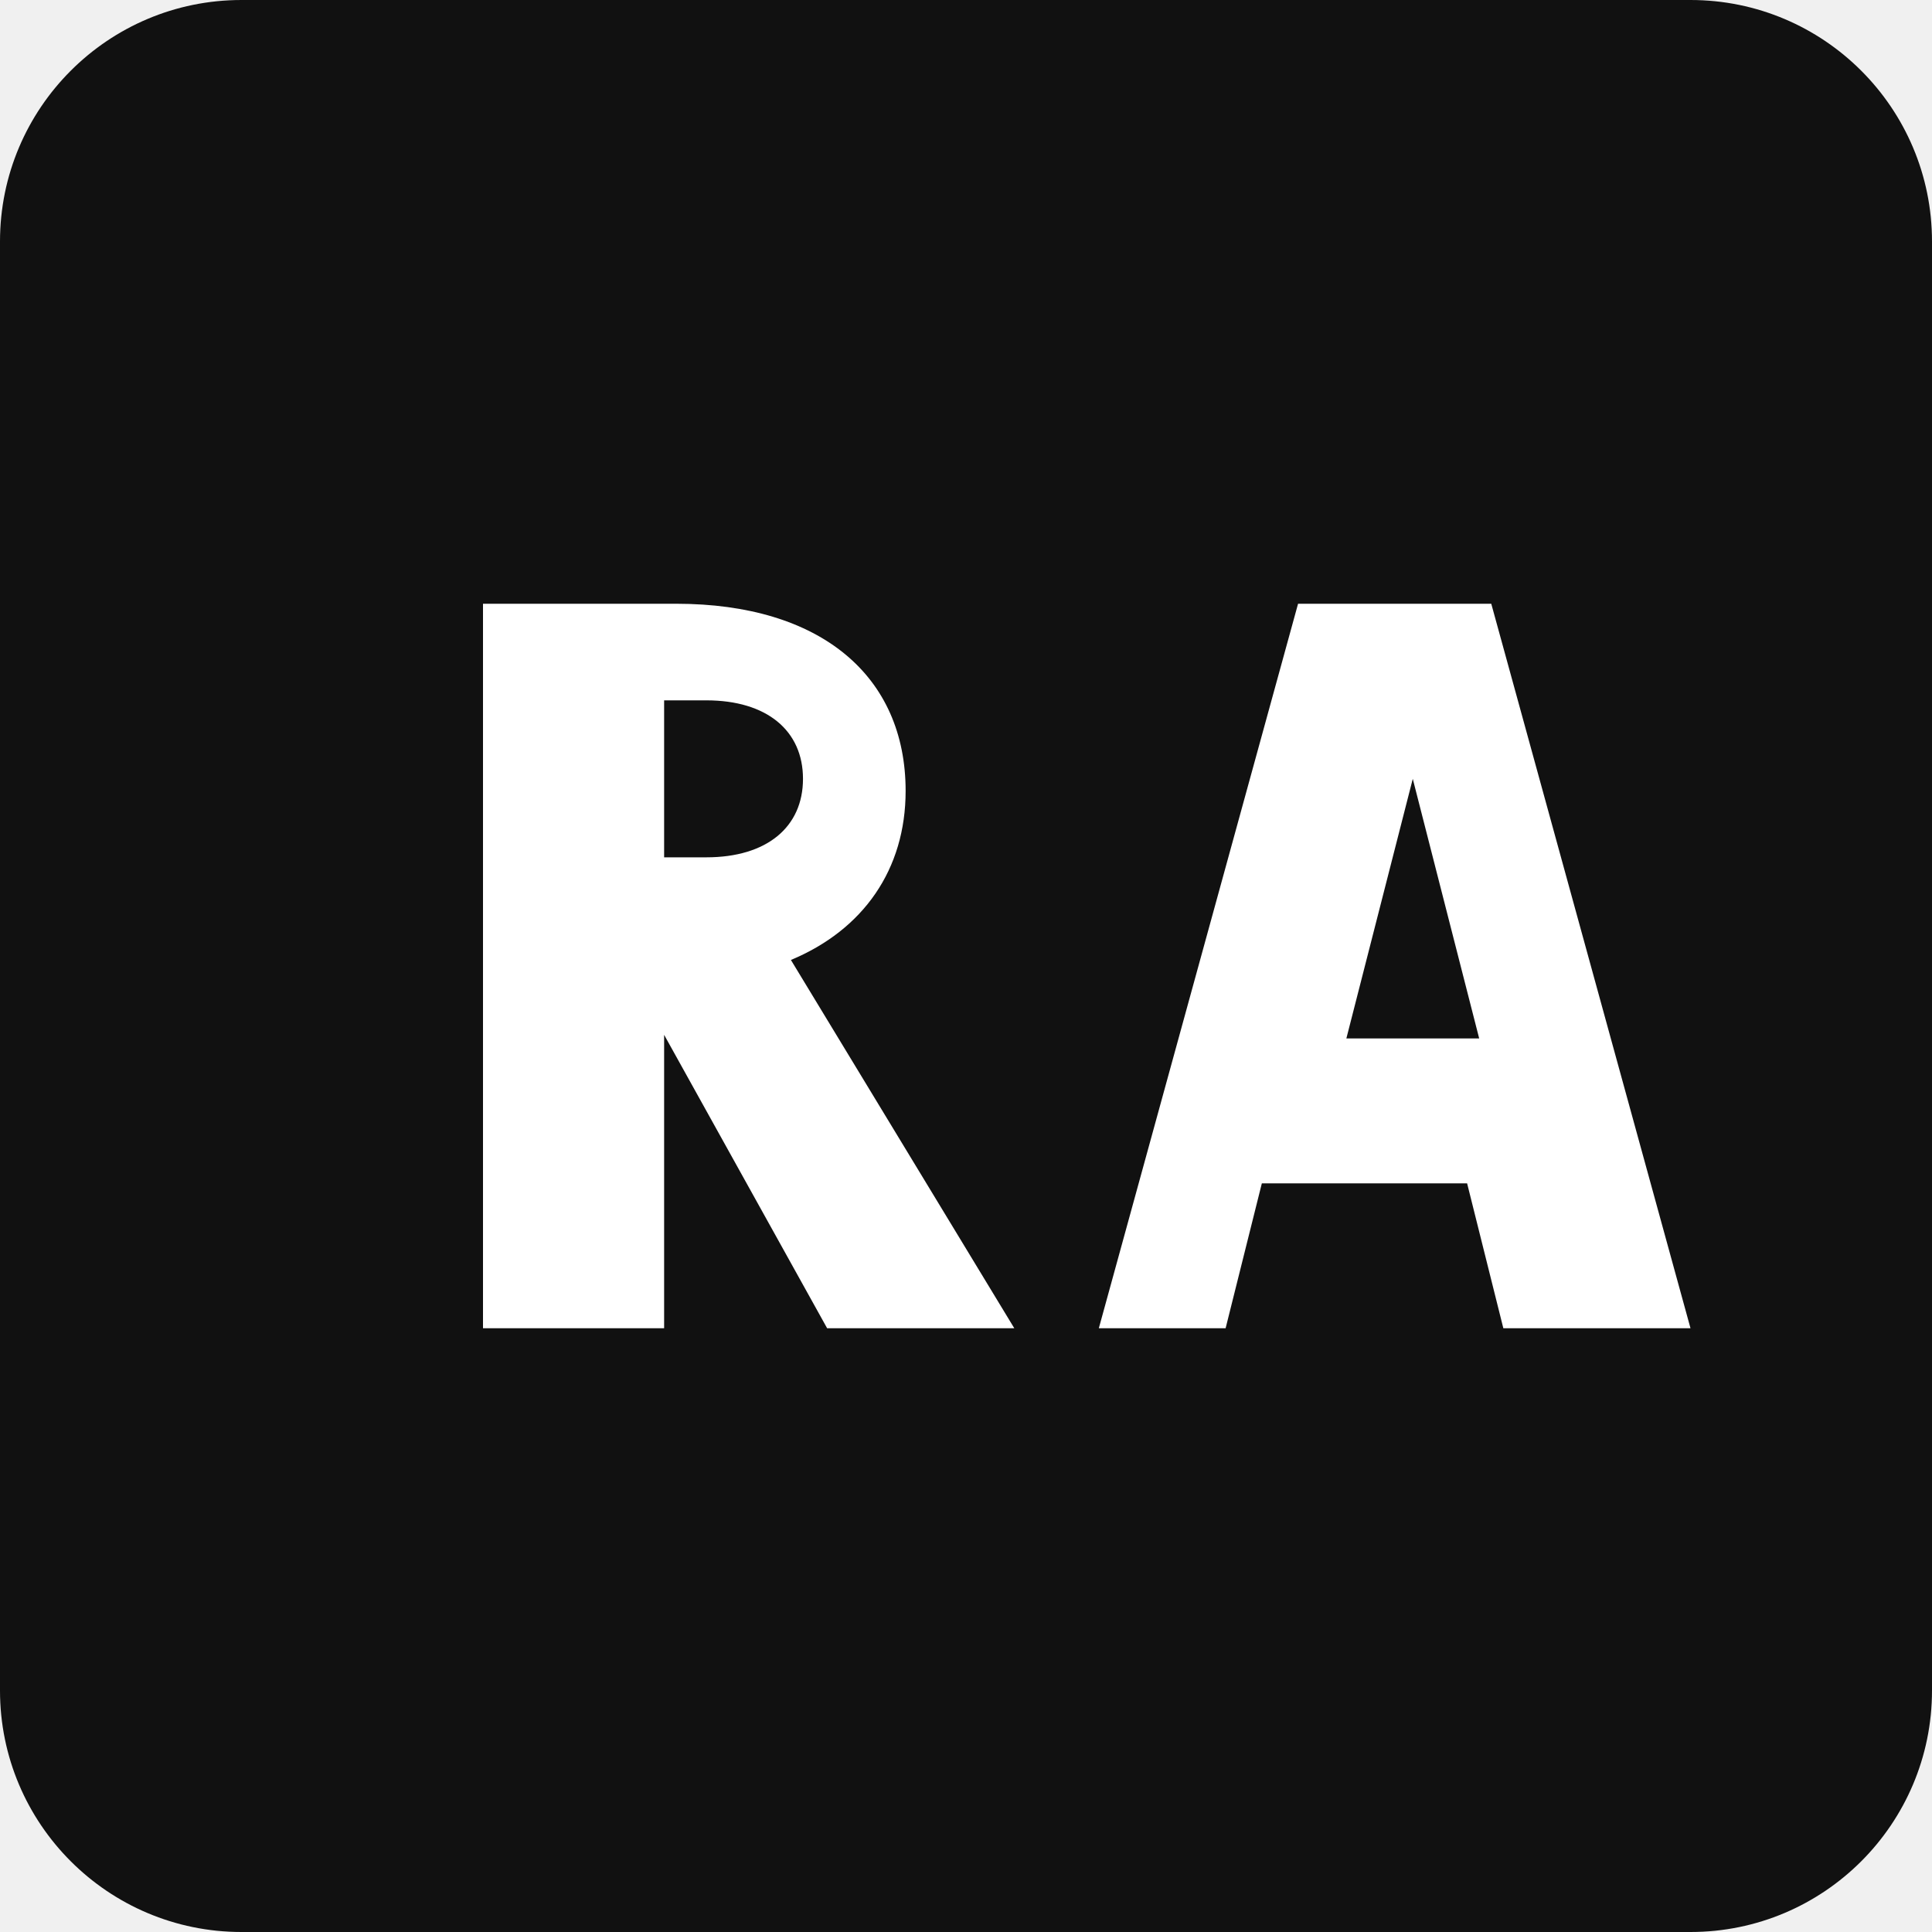
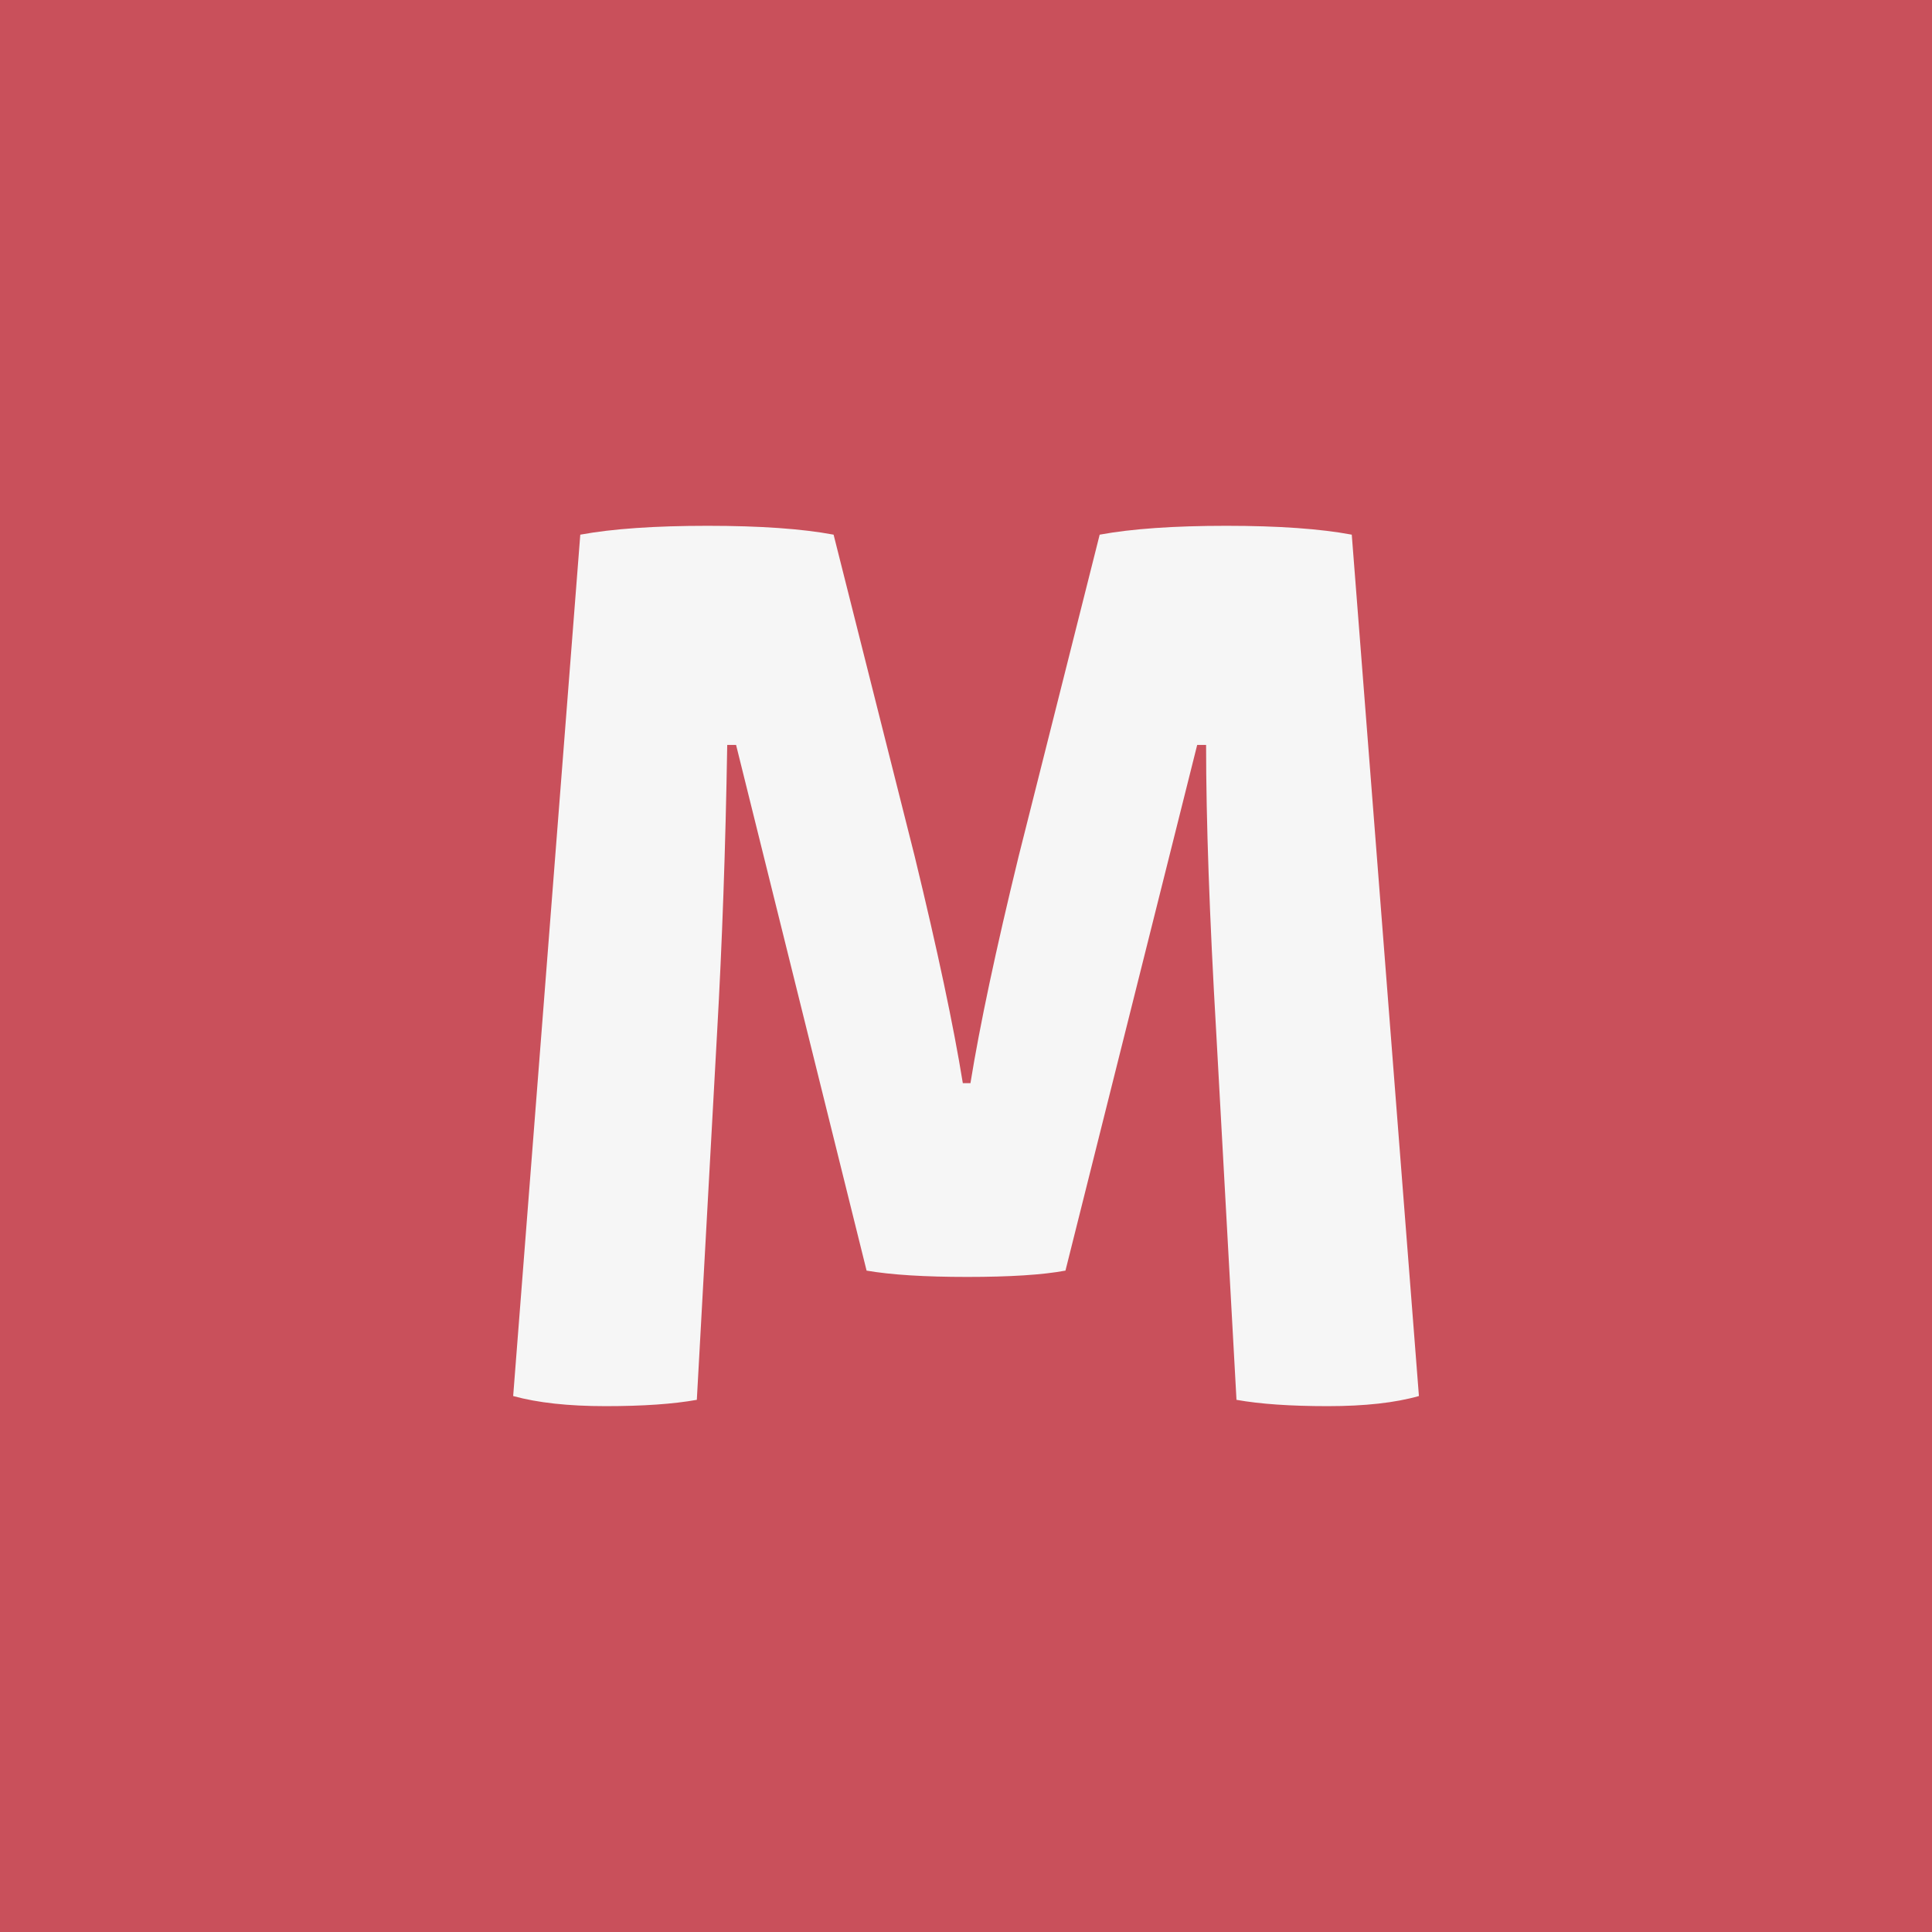
- <svg xmlns="http://www.w3.org/2000/svg" viewBox="0 0 32 32" fill="none">
-   <rect width="32" height="32" rx="4" fill="#111" />
-   <path d="M8 22V10h3.2c2.4 0 3.8 1.2 3.8 3.1 0 1.3-.7 2.3-1.9 2.8L16.8 22h-3.1l-3-5.4H11V22H8zm3-7.8h.7c1 0 1.6-.5 1.6-1.3s-.6-1.3-1.6-1.3H11v2.6zM18.2 22l3.3-12h3.2l3.3 12h-3.1l-.6-2.4h-3.4L20.3 22h-2.1zm4.1-4.8h2.2l-1.1-4.3-1.1 4.3z" fill="#fff" />
+ <svg xmlns="http://www.w3.org/2000/svg" viewBox="0 0 425.2 425.2">
+   <rect width="425.2" height="425.2" fill="#c9505b" />
+   <path fill="#f6f6f6" d="M112.94,307.24l14.77-189.57c7.06-1.3,16.4-1.95,28.02-1.95s20.86.66,27.73,1.95l17.85,70.81c5.01,20.63,8.55,37.26,10.59,49.9h1.68c2.04-12.64,5.57-29.27,10.6-49.9l17.84-70.81c7.06-1.3,16.35-1.95,27.88-1.95s20.72.66,27.6,1.95l14.78,189.57c-5.21,1.49-11.9,2.23-20.07,2.23s-14.87-.46-20.08-1.39l-4.46-80.85c-1.49-25.65-2.23-46.74-2.23-63.28h-1.96l-28.99,115.69c-5.01.93-12.22,1.39-21.6,1.39s-16.78-.46-22.17-1.39l-28.72-115.69h-1.95c-.37,22.68-1.12,43.77-2.23,63.28l-4.46,80.85c-5.21.93-11.89,1.39-20.08,1.39s-14.96-.74-20.35-2.23Z" />
</svg>
